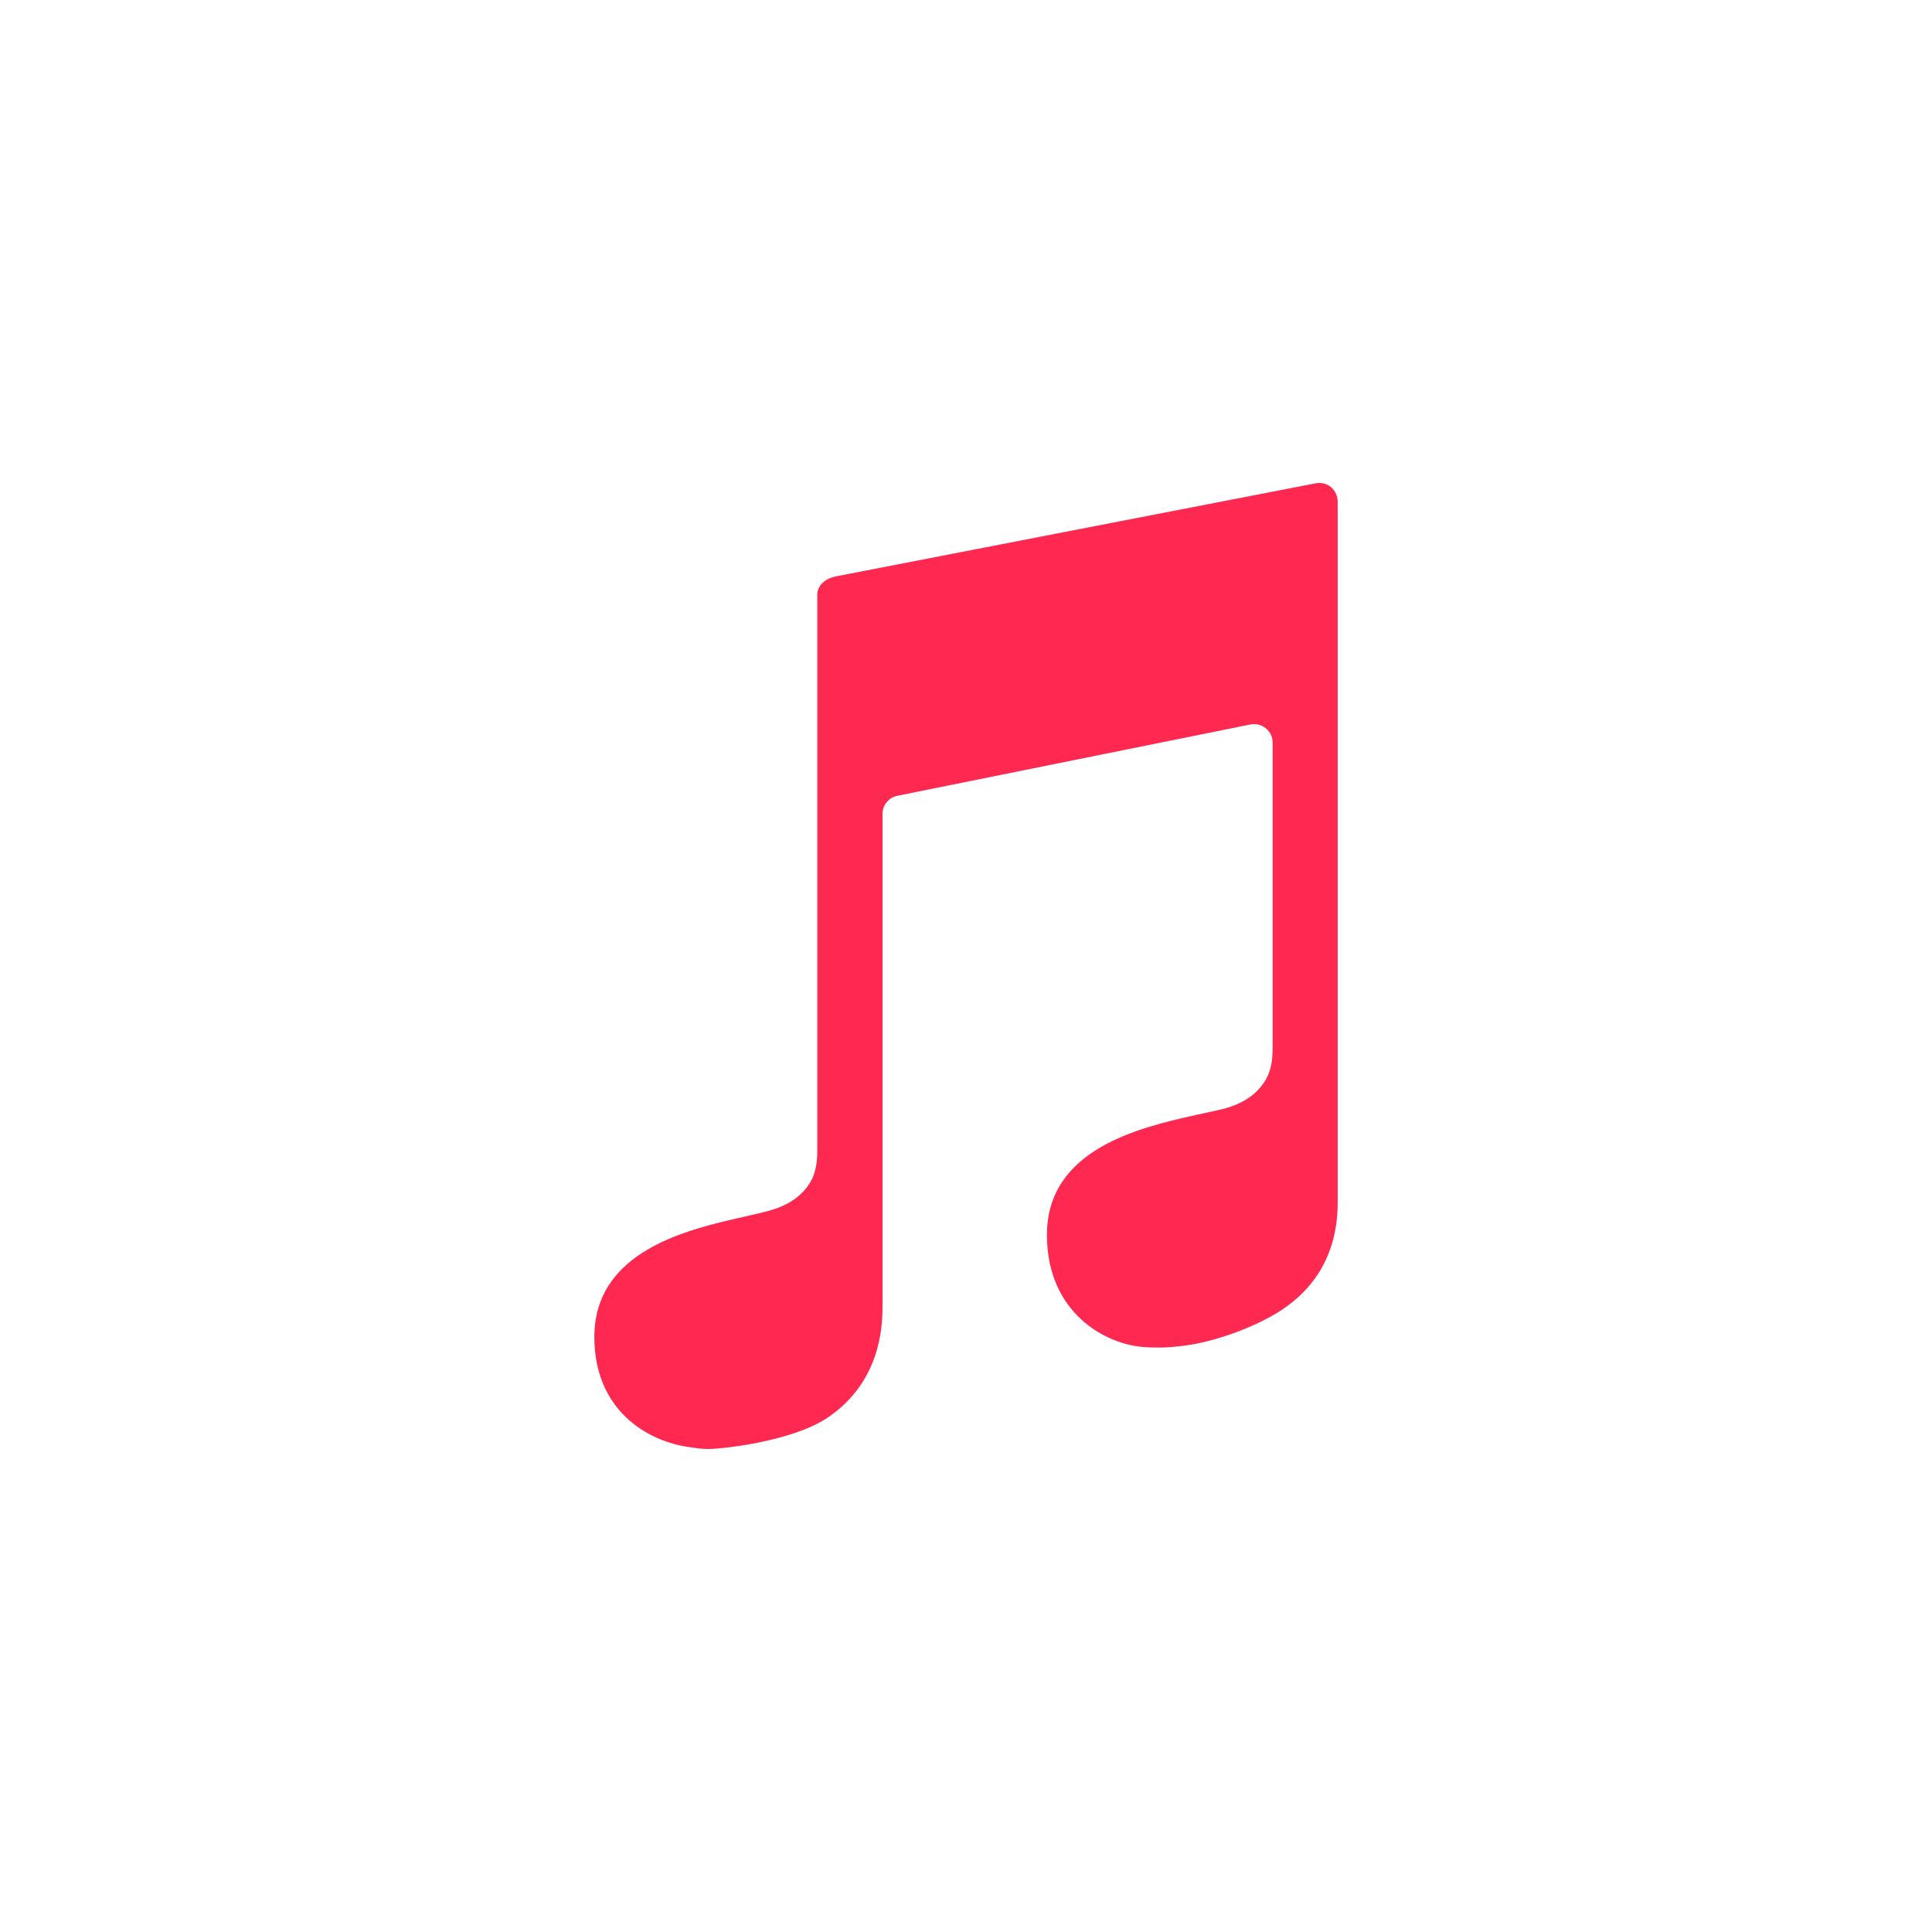
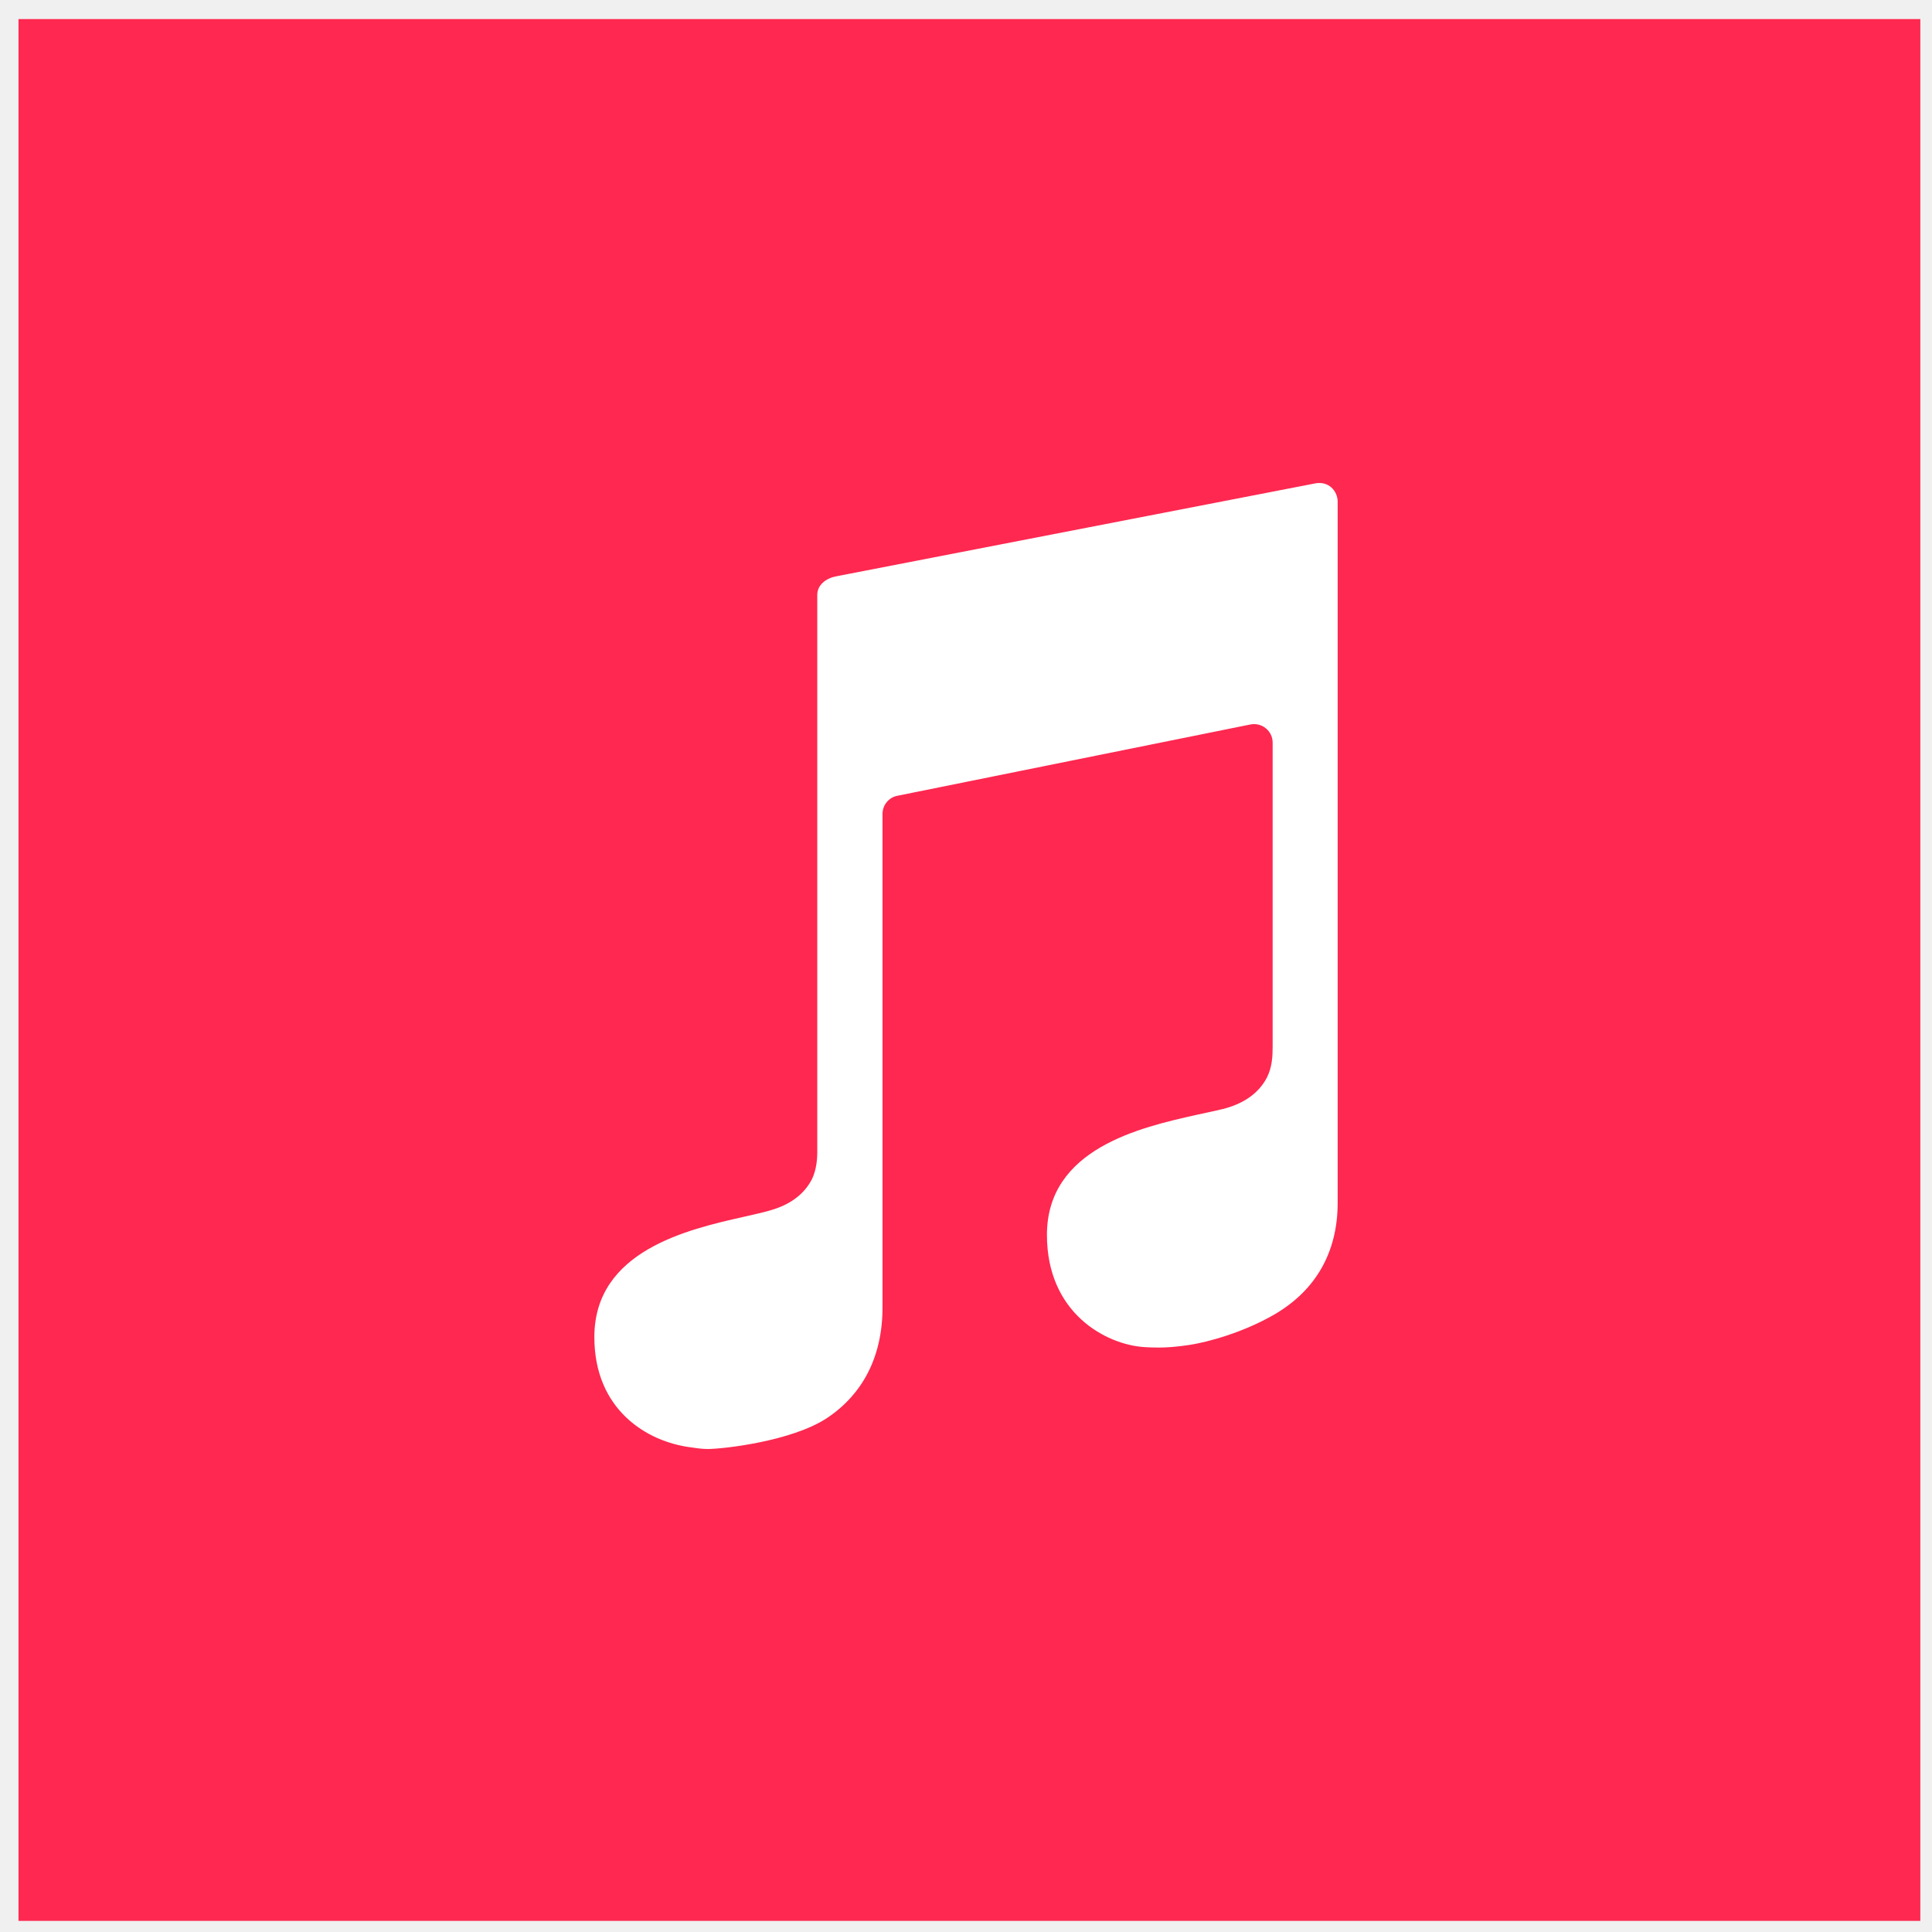
<svg xmlns="http://www.w3.org/2000/svg" version="1.1" id="Capa_1" x="0px" y="0px" viewBox="0 0 128 128" xml:space="preserve" width="128" height="128" class="">
  <defs id="defs13" />
-   <rect style="opacity:1;fill:#ffffff;fill-opacity:1;fill-rule:evenodd;stroke:none;stroke-width:0.75;stroke-miterlimit:4;stroke-dasharray:none;stroke-opacity:1" id="rect817" width="128" height="128" x="0" y="0" />
-   <path id="path814" d="m 87.116,32.03 c -0.723,0.138 -31.077,6.031 -31.724,6.154 -0.646,0.123 -1.246,0.554 -1.246,1.231 v 36.939 c 0,0.246 -0.015,1.108 -0.369,1.8 -0.477,0.908 -1.308,1.569 -2.477,1.954 -0.508,0.169 -1.2,0.323 -2.015,0.508 -3.708,0.831 -9.908,2.246 -9.908,7.969 0,4.785 3.446,6.939 6.415,7.308 C 46.115,95.939 46.484,96 46.884,96 c 1.031,0 5.539,-0.508 7.877,-2.031 1.692,-1.108 3.708,-3.292 3.708,-7.354 V 53.922 c 0,-0.585 0.415,-1.092 0.985,-1.2 l 23.385,-4.723 c 0.769,-0.154 1.477,0.431 1.477,1.2 v 20.139 c 0,0.631 -0.031,1.369 -0.385,2.062 -0.477,0.908 -1.308,1.569 -2.492,1.954 -0.508,0.169 -1.354,0.323 -2.169,0.508 -3.708,0.831 -9.908,2.231 -9.908,7.954 0,5.185 3.908,7.262 6.431,7.431 1,0.061 1.723,0.046 2.985,-0.138 1.262,-0.185 3.615,-0.846 5.615,-2 2.754,-1.585 4.231,-4.123 4.231,-7.416 V 33.214 c -0.015,-0.677 -0.585,-1.369 -1.508,-1.185 z" style="fill:#fe2850;fill-opacity:1;stroke-width:0.154" />
+   <rect style="opacity:1;fill:#fe2850;fill-opacity:1;fill-rule:evenodd;stroke:none;stroke-width:0.738;stroke-miterlimit:4;stroke-dasharray:none;stroke-opacity:1" id="rect817" width="126" height="126" x="1.226" y="1.264" ry="0" />
+   <path id="path814" d="m 87.116,32.03 c -0.723,0.138 -31.077,6.031 -31.724,6.154 -0.646,0.123 -1.246,0.554 -1.246,1.231 v 36.939 c 0,0.246 -0.015,1.108 -0.369,1.8 -0.477,0.908 -1.308,1.569 -2.477,1.954 -0.508,0.169 -1.2,0.323 -2.015,0.508 -3.708,0.831 -9.908,2.246 -9.908,7.969 0,4.785 3.446,6.939 6.415,7.308 C 46.115,95.939 46.484,96 46.884,96 c 1.031,0 5.539,-0.508 7.877,-2.031 1.692,-1.108 3.708,-3.292 3.708,-7.354 V 53.922 c 0,-0.585 0.415,-1.092 0.985,-1.2 l 23.385,-4.723 c 0.769,-0.154 1.477,0.431 1.477,1.2 v 20.139 c 0,0.631 -0.031,1.369 -0.385,2.062 -0.477,0.908 -1.308,1.569 -2.492,1.954 -0.508,0.169 -1.354,0.323 -2.169,0.508 -3.708,0.831 -9.908,2.231 -9.908,7.954 0,5.185 3.908,7.262 6.431,7.431 1,0.061 1.723,0.046 2.985,-0.138 1.262,-0.185 3.615,-0.846 5.615,-2 2.754,-1.585 4.231,-4.123 4.231,-7.416 V 33.214 c -0.015,-0.677 -0.585,-1.369 -1.508,-1.185 z" style="fill:#ffffff;fill-opacity:1;stroke-width:0.154" />
</svg>
